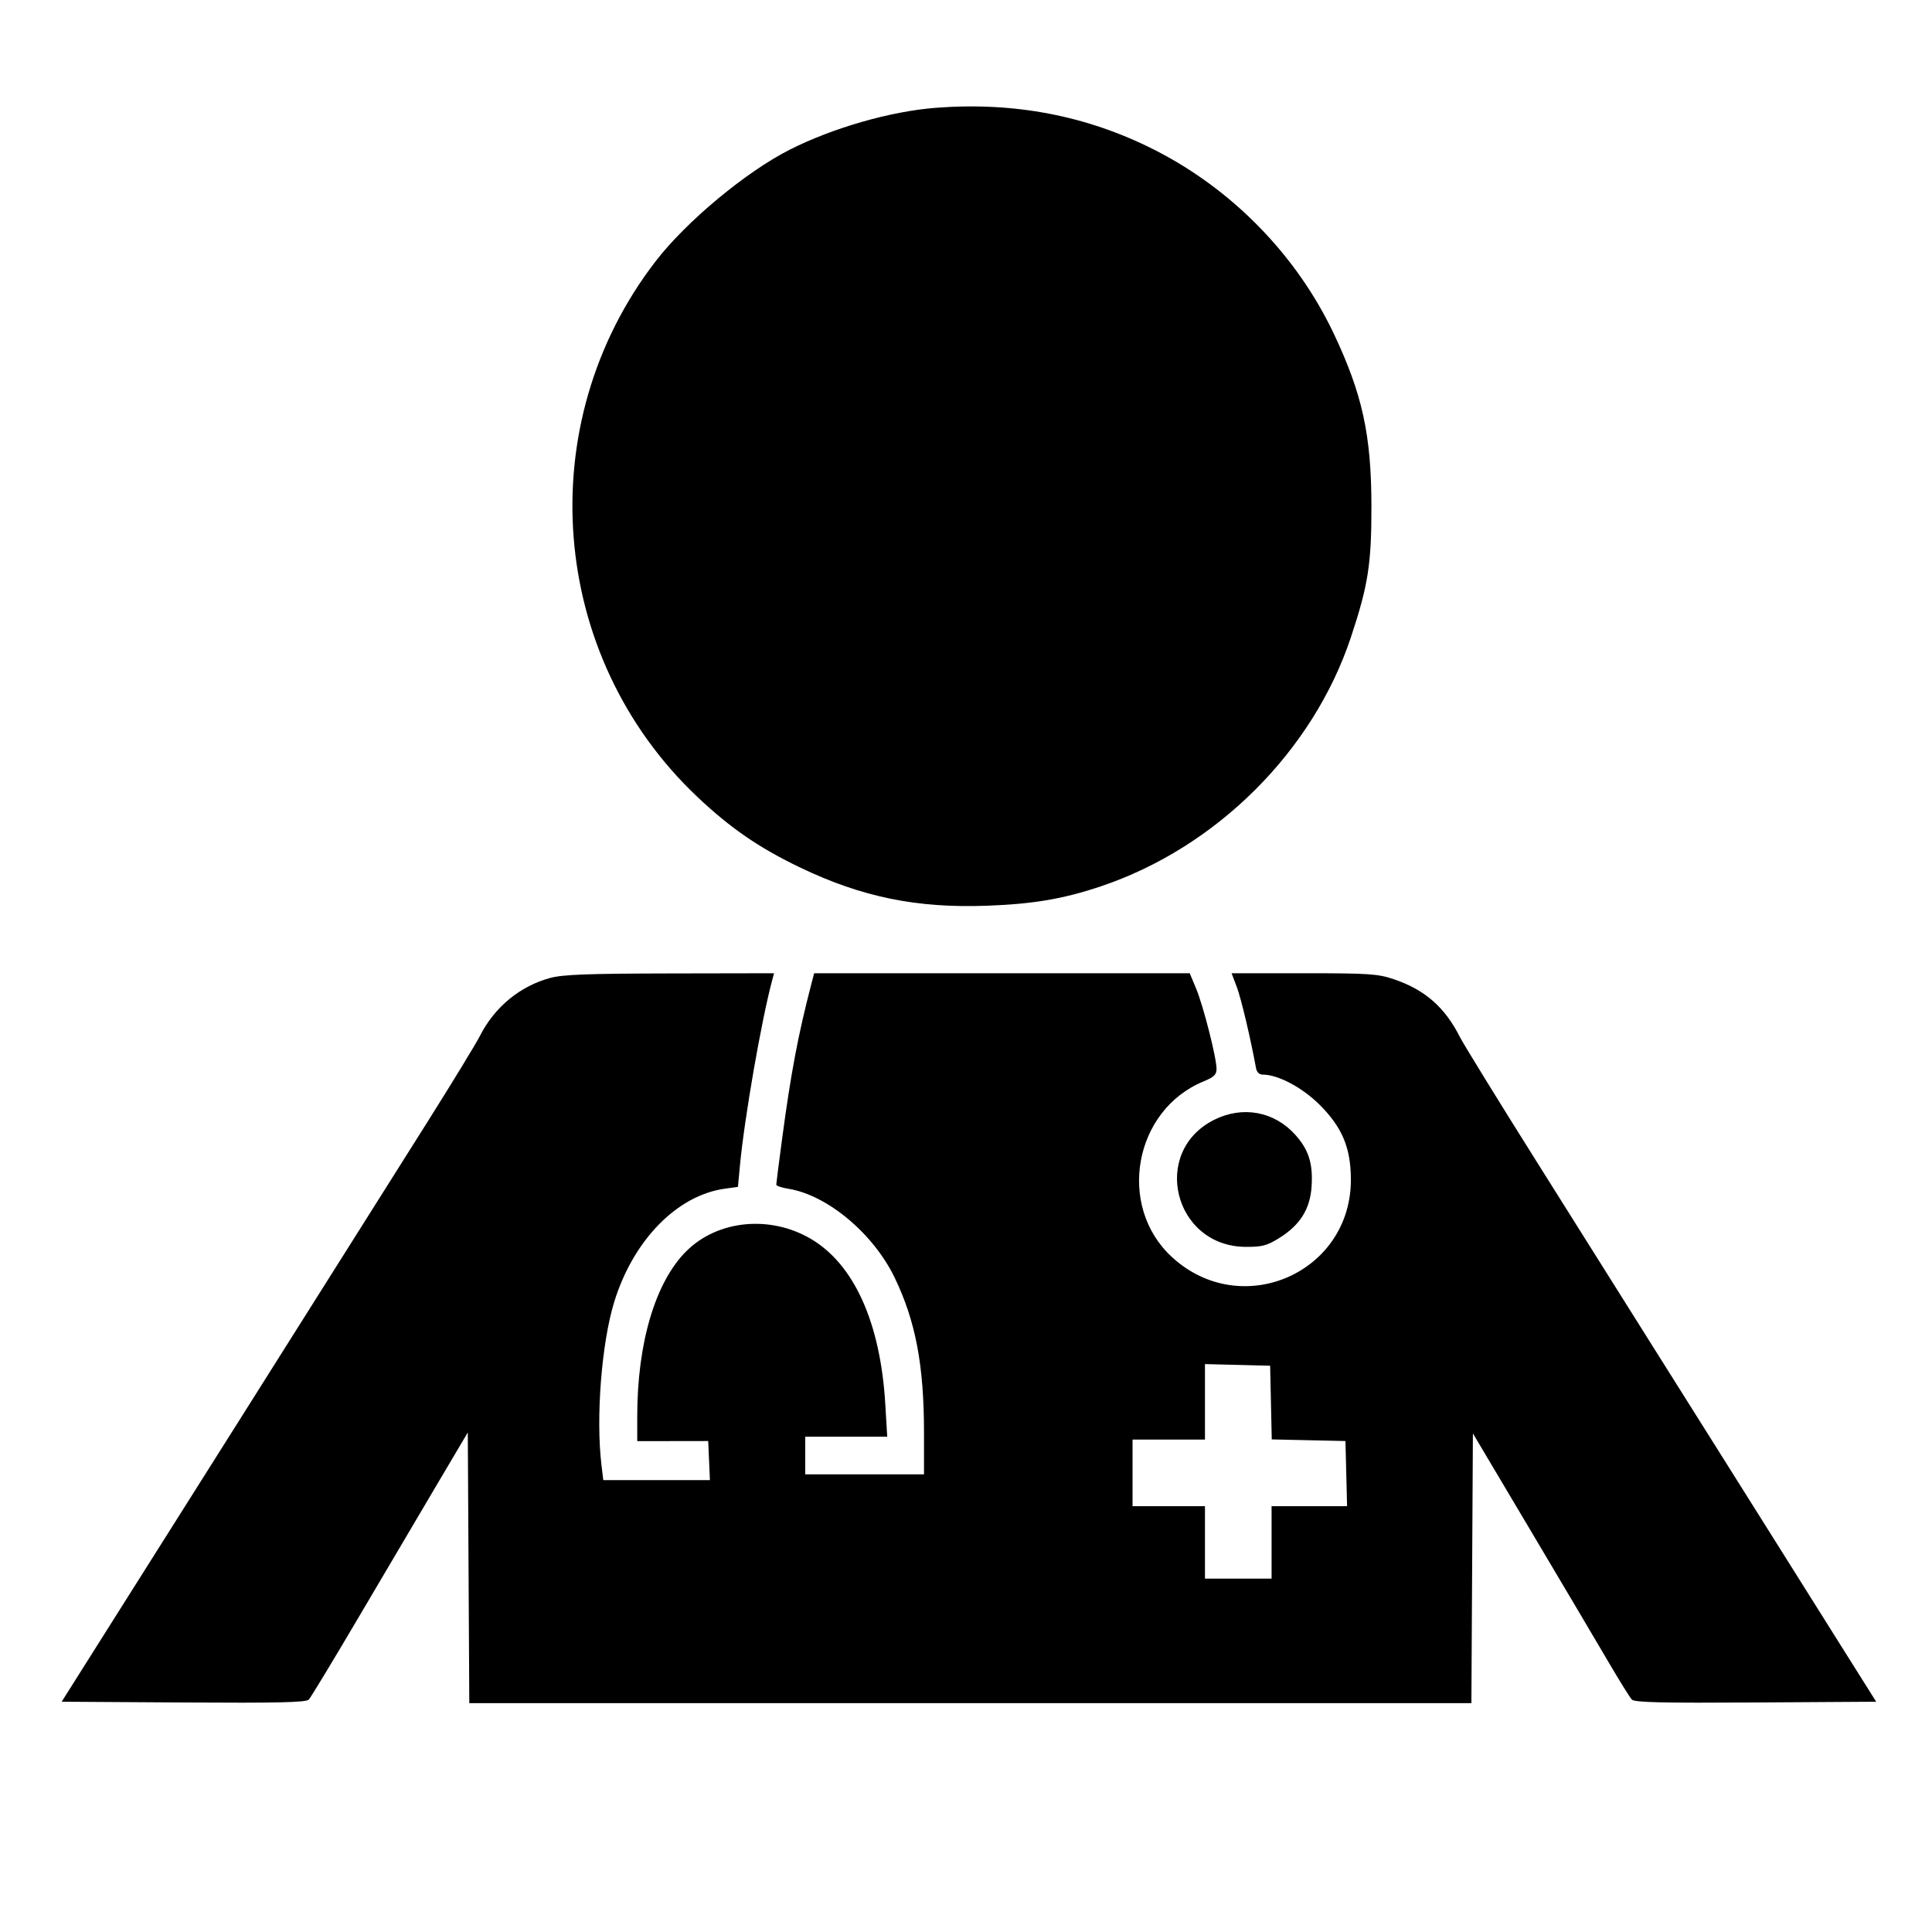
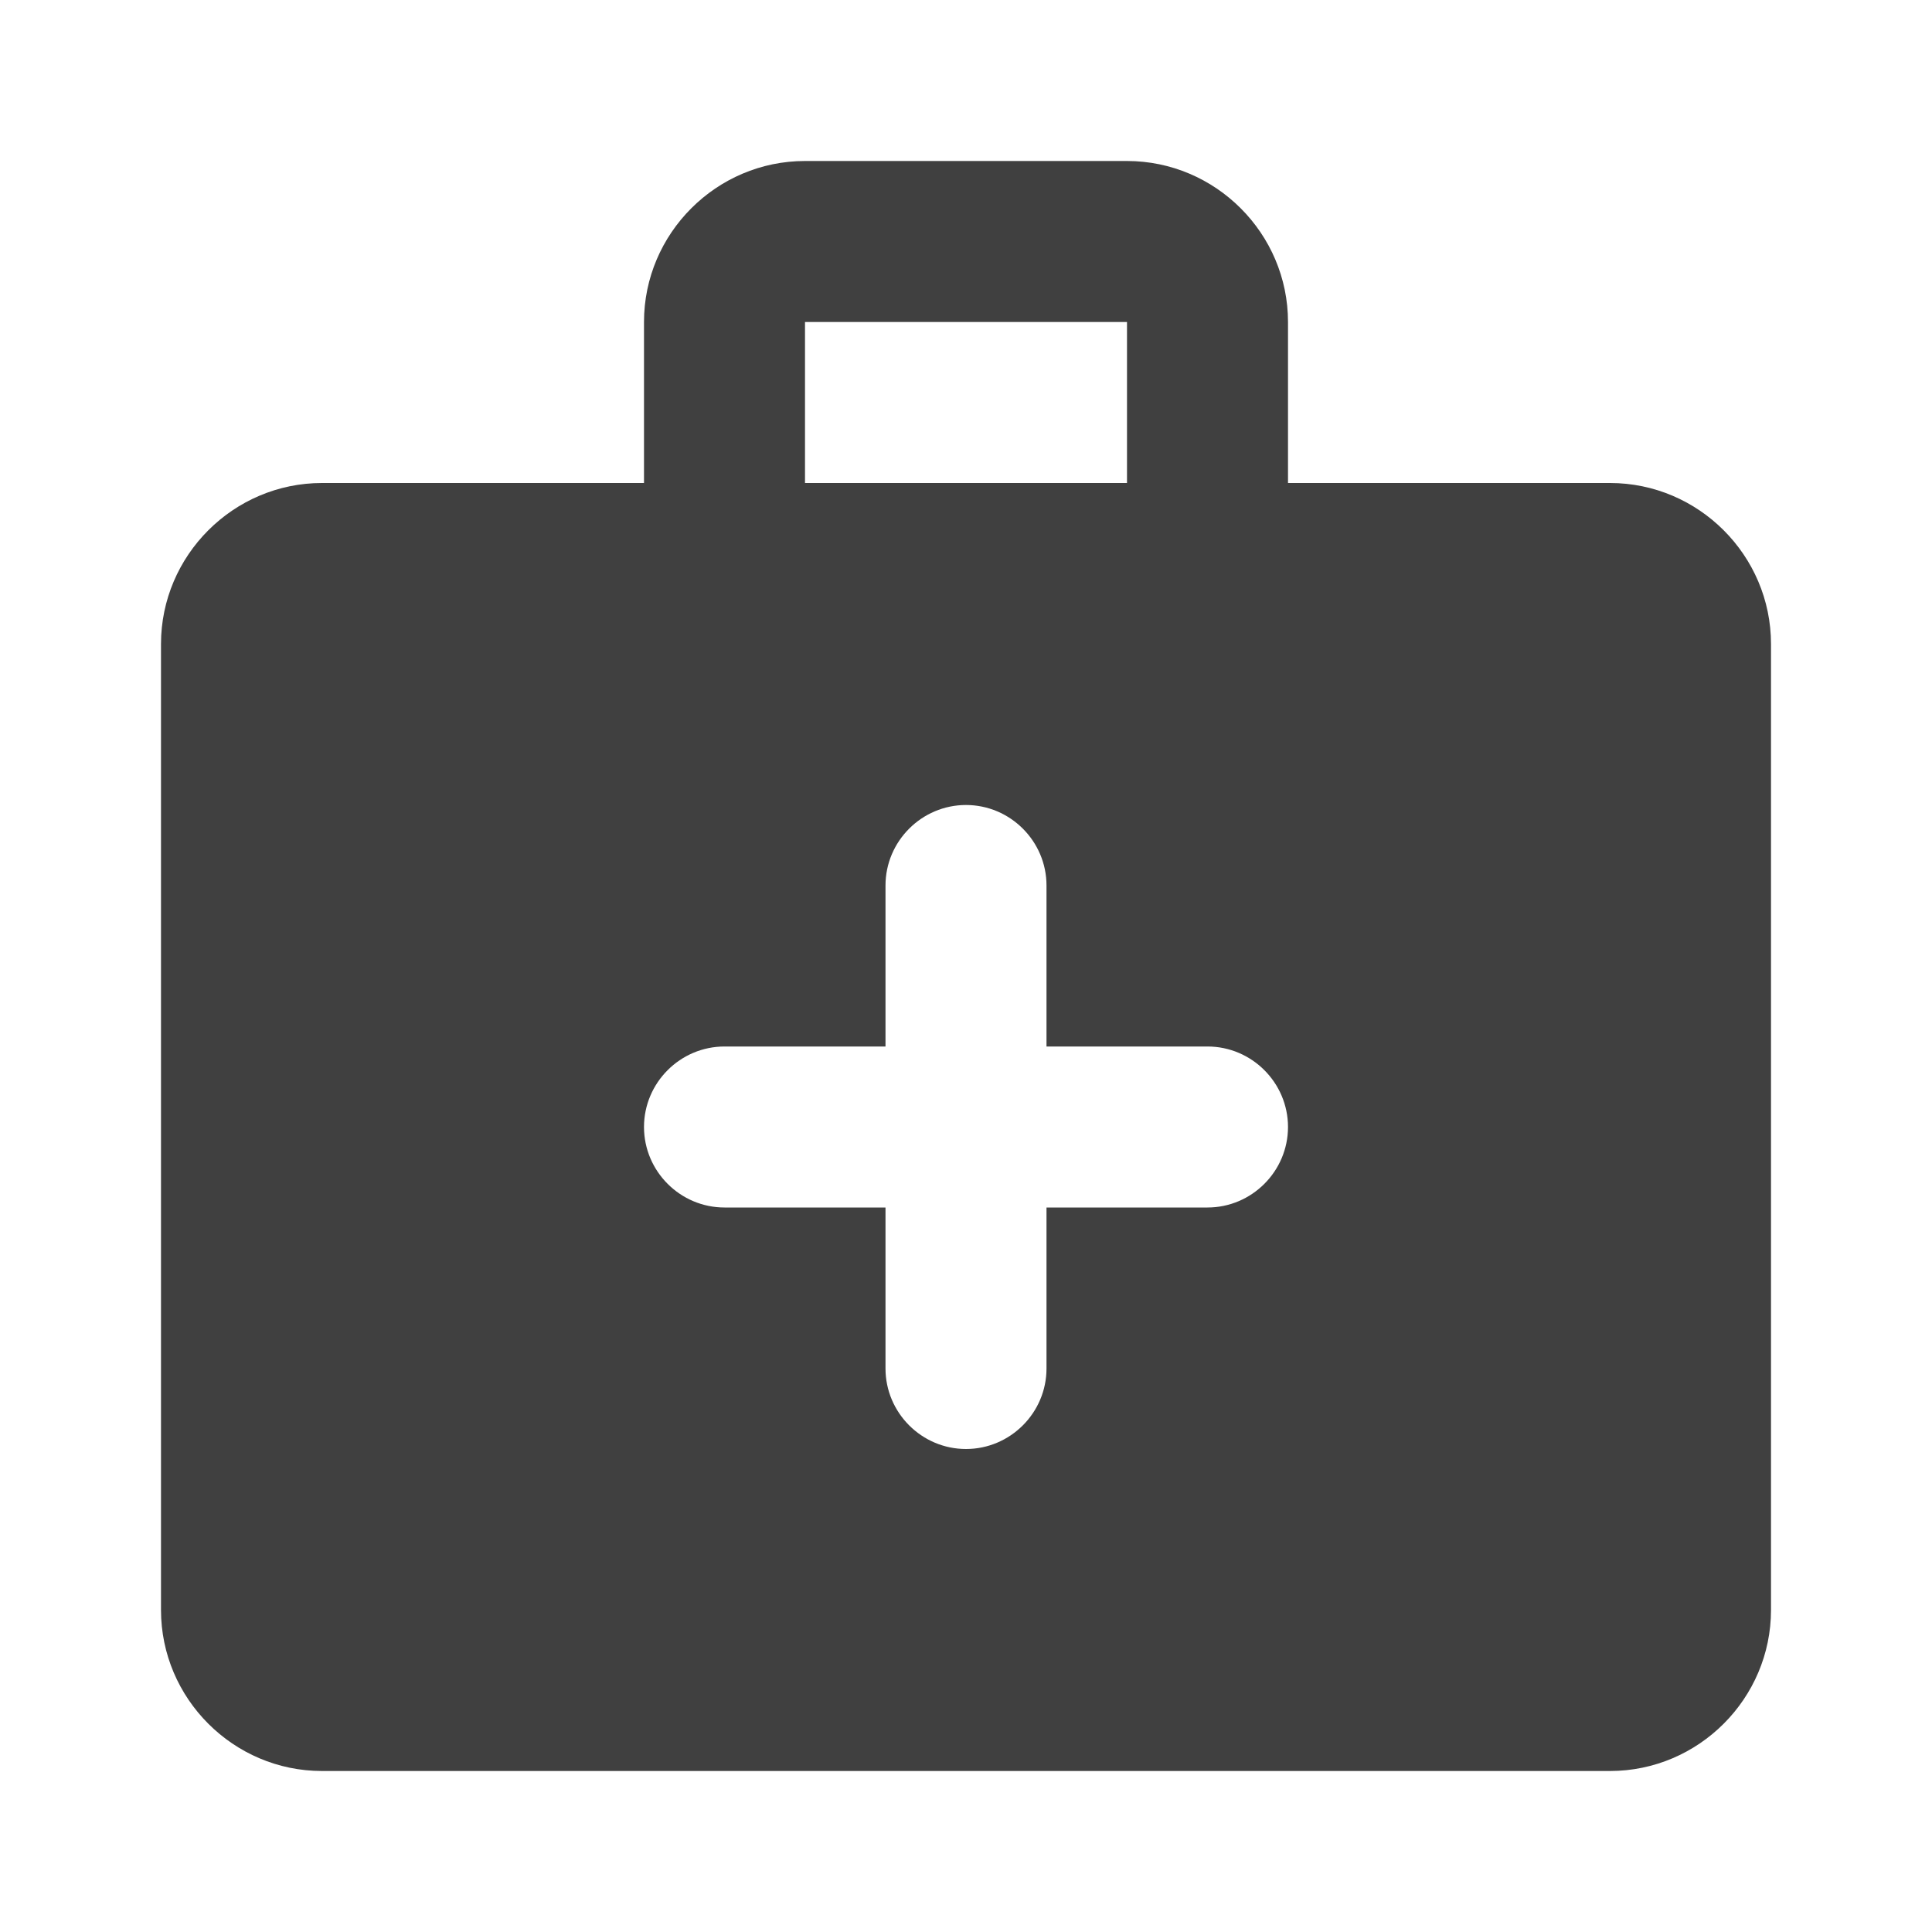
- <svg xmlns="http://www.w3.org/2000/svg" version="1.1" width="667" height="667">
-   <path d="M323.037 37.222 C 307.473 38.426,287.562 44.132,272.691 51.651 C 257.517 59.321,236.906 76.479,226.283 90.283 C 183.124 146.364,189.341 226.403,240.631 275.000 C 252.047 285.816,262.076 292.717,276.247 299.507 C 297.583 309.729,316.585 313.602,340.908 312.686 C 356.842 312.086,367.121 310.332,380.000 306.014 C 419.892 292.640,453.308 259.369,466.387 220.000 C 472.359 202.024,473.504 194.666,473.467 174.500 C 473.423 150.174,470.336 136.055,460.519 115.290 C 447.677 88.126,425.358 65.266,398.372 51.634 C 375.162 39.910,350.148 35.125,323.037 37.222 M190.024 337.603 C 179.539 340.421,170.731 347.677,165.669 357.667 C 164.317 360.334,156.268 373.537,147.781 387.008 C 126.778 420.343,92.653 474.456,81.886 491.500 C 77.022 499.200,61.397 523.950,47.165 546.500 L 21.288 587.500 63.347 587.761 C 96.163 587.965,105.671 587.745,106.611 586.761 C 107.273 586.067,115.106 573.125,124.018 558.000 C 132.929 542.875,145.008 522.409,150.860 512.519 L 161.500 494.539 161.760 541.269 L 162.020 588.000 335.000 588.000 L 507.980 588.000 508.240 541.431 L 508.500 494.863 528.500 528.517 C 539.500 547.026,551.574 567.420,555.332 573.835 C 559.089 580.251,562.710 586.068,563.378 586.761 C 564.326 587.745,573.744 587.965,606.164 587.761 L 647.734 587.500 635.780 568.500 C 629.206 558.050,618.746 541.400,612.536 531.500 C 606.327 521.600,596.848 506.525,591.473 498.000 C 586.097 489.475,575.623 472.825,568.197 461.000 C 560.771 449.175,543.800 422.175,530.485 401.000 C 517.169 379.825,505.252 360.475,504.004 358.000 C 498.825 347.734,491.883 341.666,481.199 338.067 C 475.648 336.197,472.687 336.000,450.128 336.000 L 425.192 336.000 426.991 340.750 C 428.472 344.660,431.735 358.432,433.626 368.750 C 433.886 370.170,434.755 371.000,435.982 371.000 C 441.230 371.000,449.643 375.468,455.588 381.412 C 463.350 389.175,466.304 396.179,466.378 407.000 C 466.602 439.458,428.547 456.059,404.575 433.962 C 385.474 416.356,391.456 383.235,415.523 373.338 C 419.132 371.854,419.993 371.019,419.995 369.000 C 419.999 365.202,415.410 347.180,412.930 341.250 L 410.733 336.000 345.905 336.000 L 281.077 336.000 280.099 339.750 C 275.546 357.210,273.037 370.507,269.985 393.366 C 268.893 401.543,268.000 408.573,268.000 408.989 C 268.000 409.404,269.889 410.046,272.198 410.416 C 285.601 412.559,301.507 425.856,308.849 441.054 C 316.104 456.072,319.000 471.339,319.000 494.572 L 319.000 509.000 298.500 509.000 L 278.000 509.000 278.000 502.500 L 278.000 496.000 292.152 496.000 L 306.305 496.000 305.636 484.750 C 303.964 456.647,294.857 436.447,279.907 427.686 C 265.771 419.401,247.682 421.223,236.887 432.018 C 226.217 442.688,220.000 463.663,220.000 488.992 L 220.000 497.536 232.250 497.518 L 244.500 497.500 244.796 504.250 L 245.091 511.000 226.685 511.000 L 208.279 511.000 207.648 505.750 C 205.678 489.353,207.685 463.679,212.045 449.500 C 218.610 428.149,233.771 412.638,250.289 410.374 L 254.765 409.760 255.431 402.630 C 256.975 386.089,262.862 352.241,266.628 338.250 L 267.233 336.000 231.367 336.066 C 203.105 336.118,194.339 336.444,190.024 337.603 M419.229 386.573 C 397.125 397.588,405.220 430.339,430.078 430.466 C 435.688 430.495,437.377 430.055,441.547 427.476 C 448.820 422.980,452.314 417.429,452.814 409.578 C 453.319 401.648,451.810 396.904,447.129 391.713 C 439.906 383.701,429.018 381.695,419.229 386.573 M438.780 484.220 L 439.059 496.941 451.780 497.220 L 464.500 497.500 464.783 508.750 L 465.066 520.000 452.033 520.000 L 439.000 520.000 439.000 532.500 L 439.000 545.000 427.500 545.000 L 416.000 545.000 416.000 532.500 L 416.000 520.000 403.500 520.000 L 391.000 520.000 391.000 508.500 L 391.000 497.000 403.500 497.000 L 416.000 497.000 416.000 483.967 L 416.000 470.934 427.250 471.217 L 438.500 471.500 438.780 484.220 " stroke="none" fill="black" fill-rule="evenodd" />
+ <svg xmlns="http://www.w3.org/2000/svg" width="48" height="48" viewBox="0 0 48 48" fill="none">
+   <path d="M40 12H32V8C32 5.8 30.2 4 28 4H20C17.8 4 16 5.8 16 8V12H8C5.8 12 4 13.8 4 16V40C4 42.2 5.8 44 8 44H40C42.2 44 44 42.2 44 40V16C44 13.8 42.2 12 40 12ZM20 8H28V12H20V8ZM30 30H26V34C26 35.1 25.1 36 24 36C22.9 36 22 35.1 22 34V30H18C16.9 30 16 29.1 16 28C16 26.9 16.9 26 18 26H22V22C22 20.9 22.9 20 24 20C25.1 20 26 20.9 26 22V26H30C31.1 26 32 26.9 32 28C32 29.1 31.1 30 30 30Z" fill="#404040" />
</svg>
